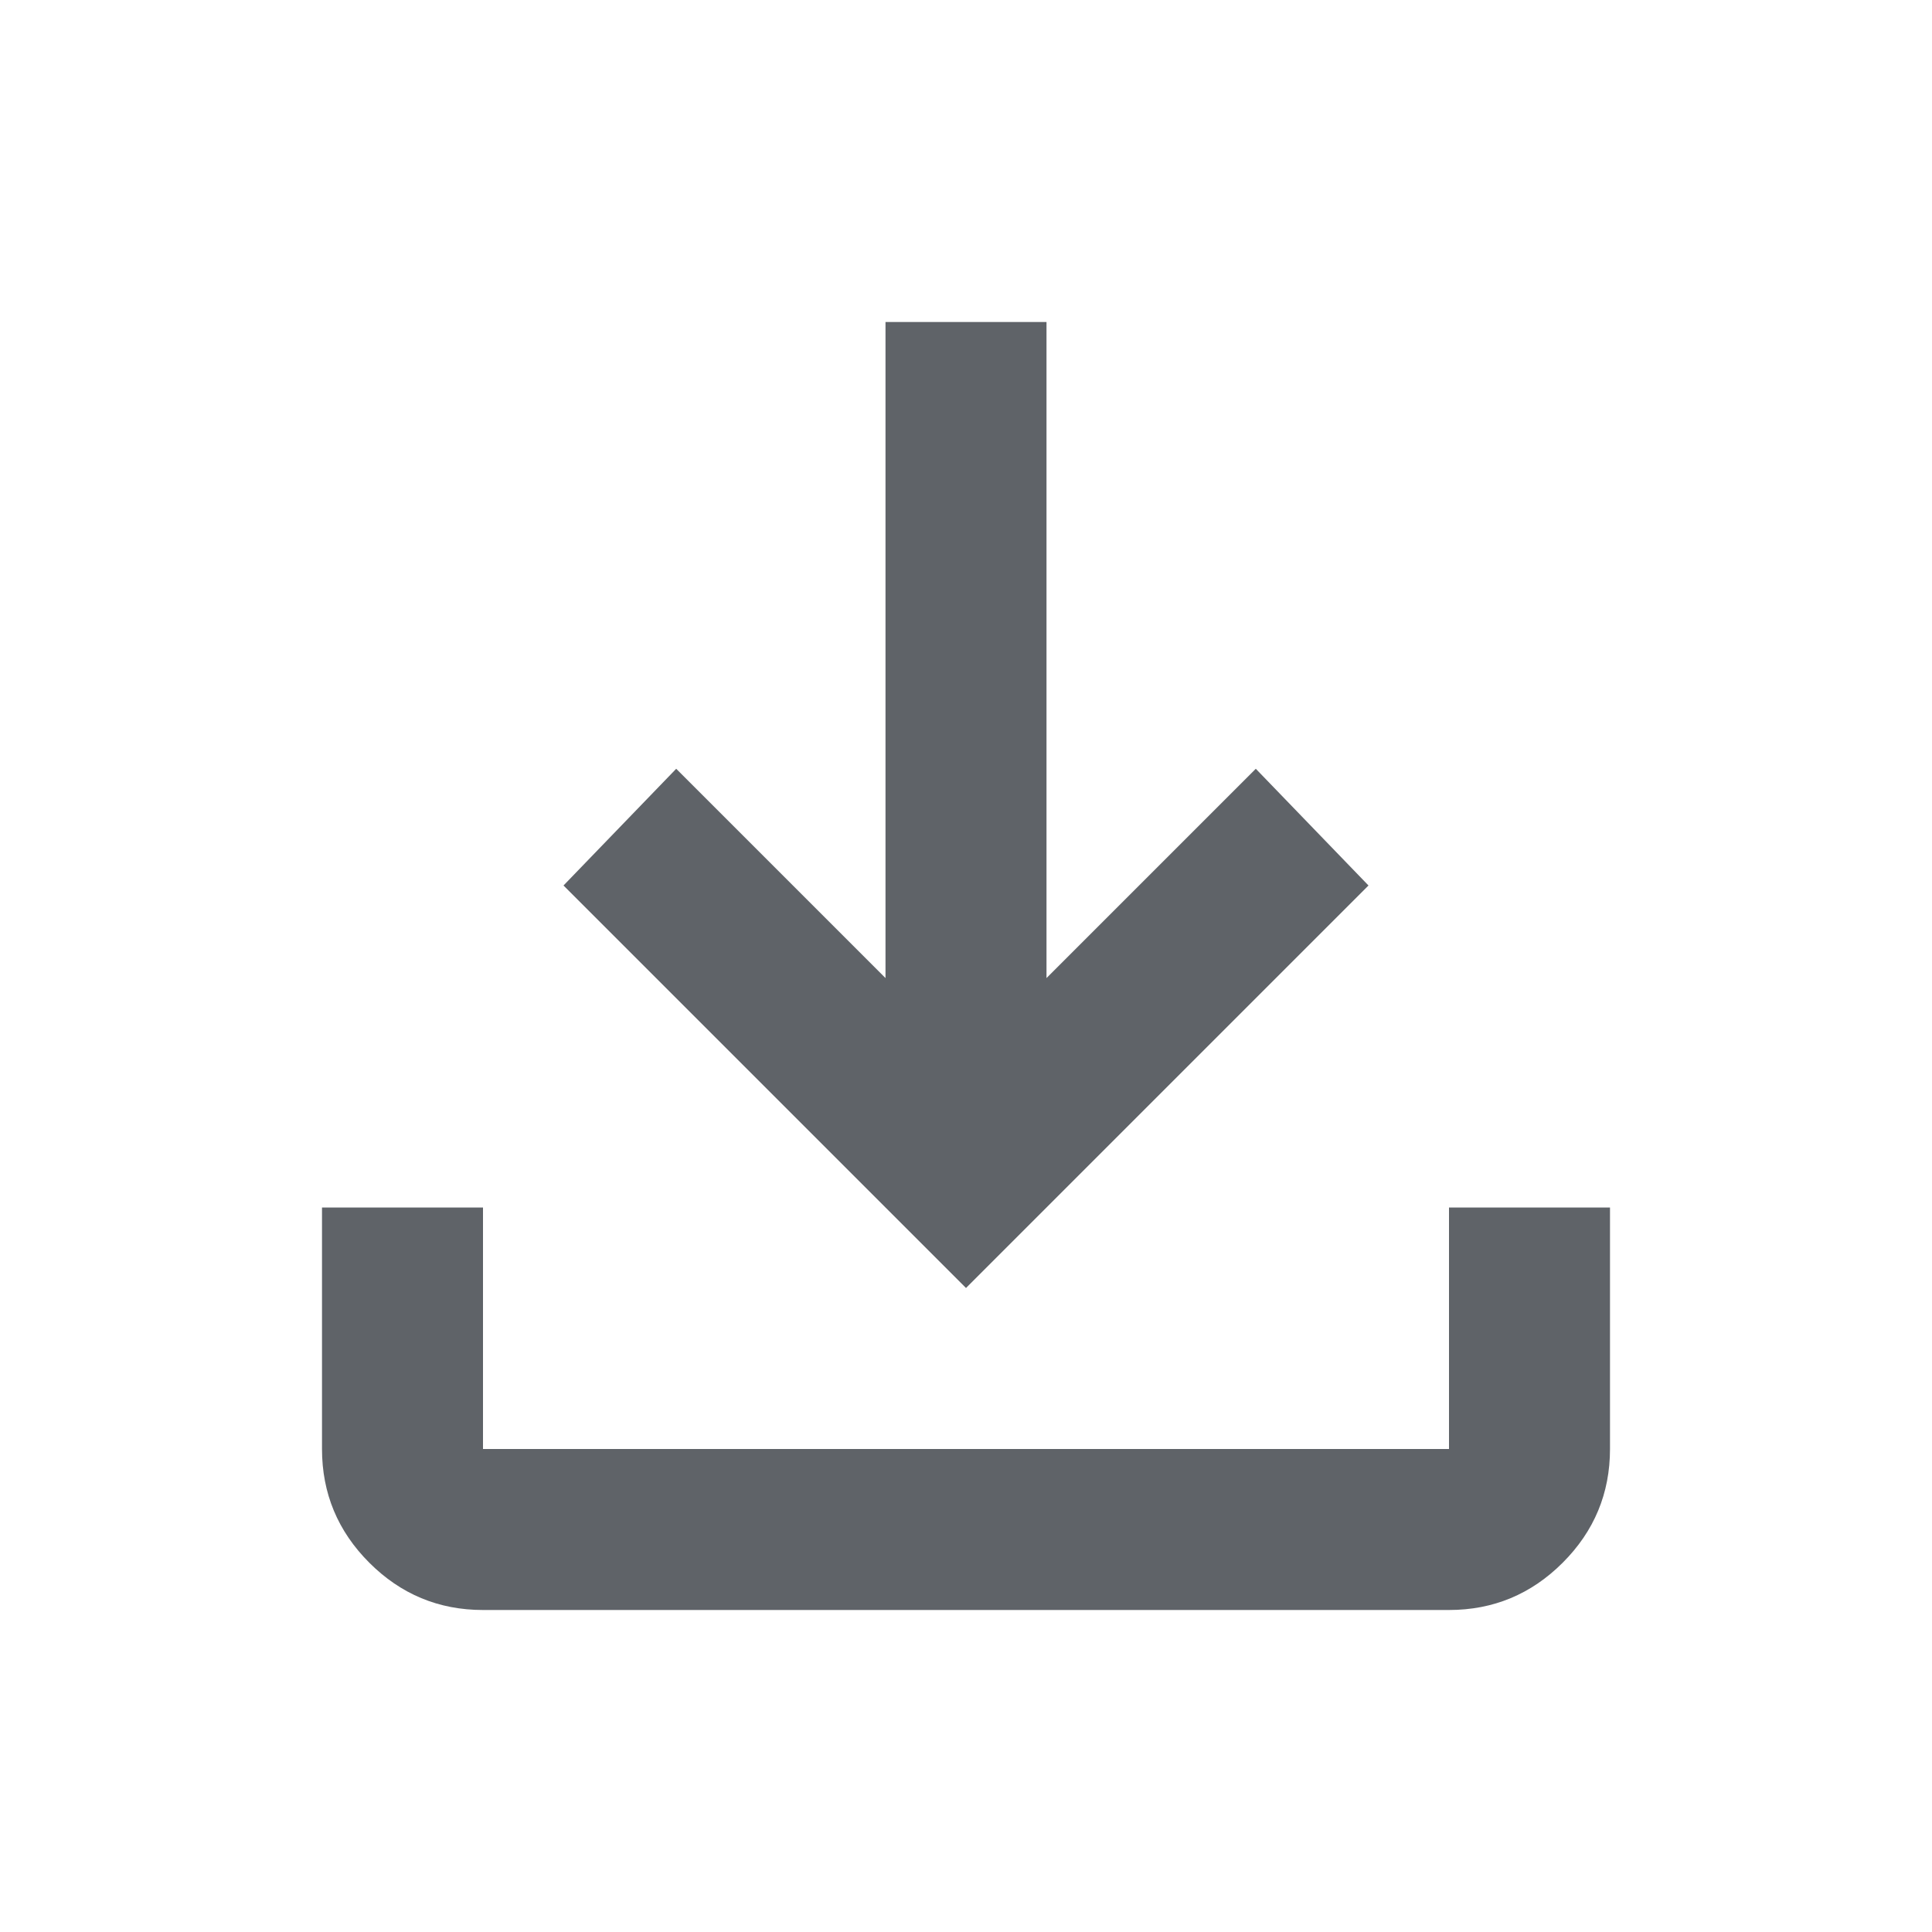
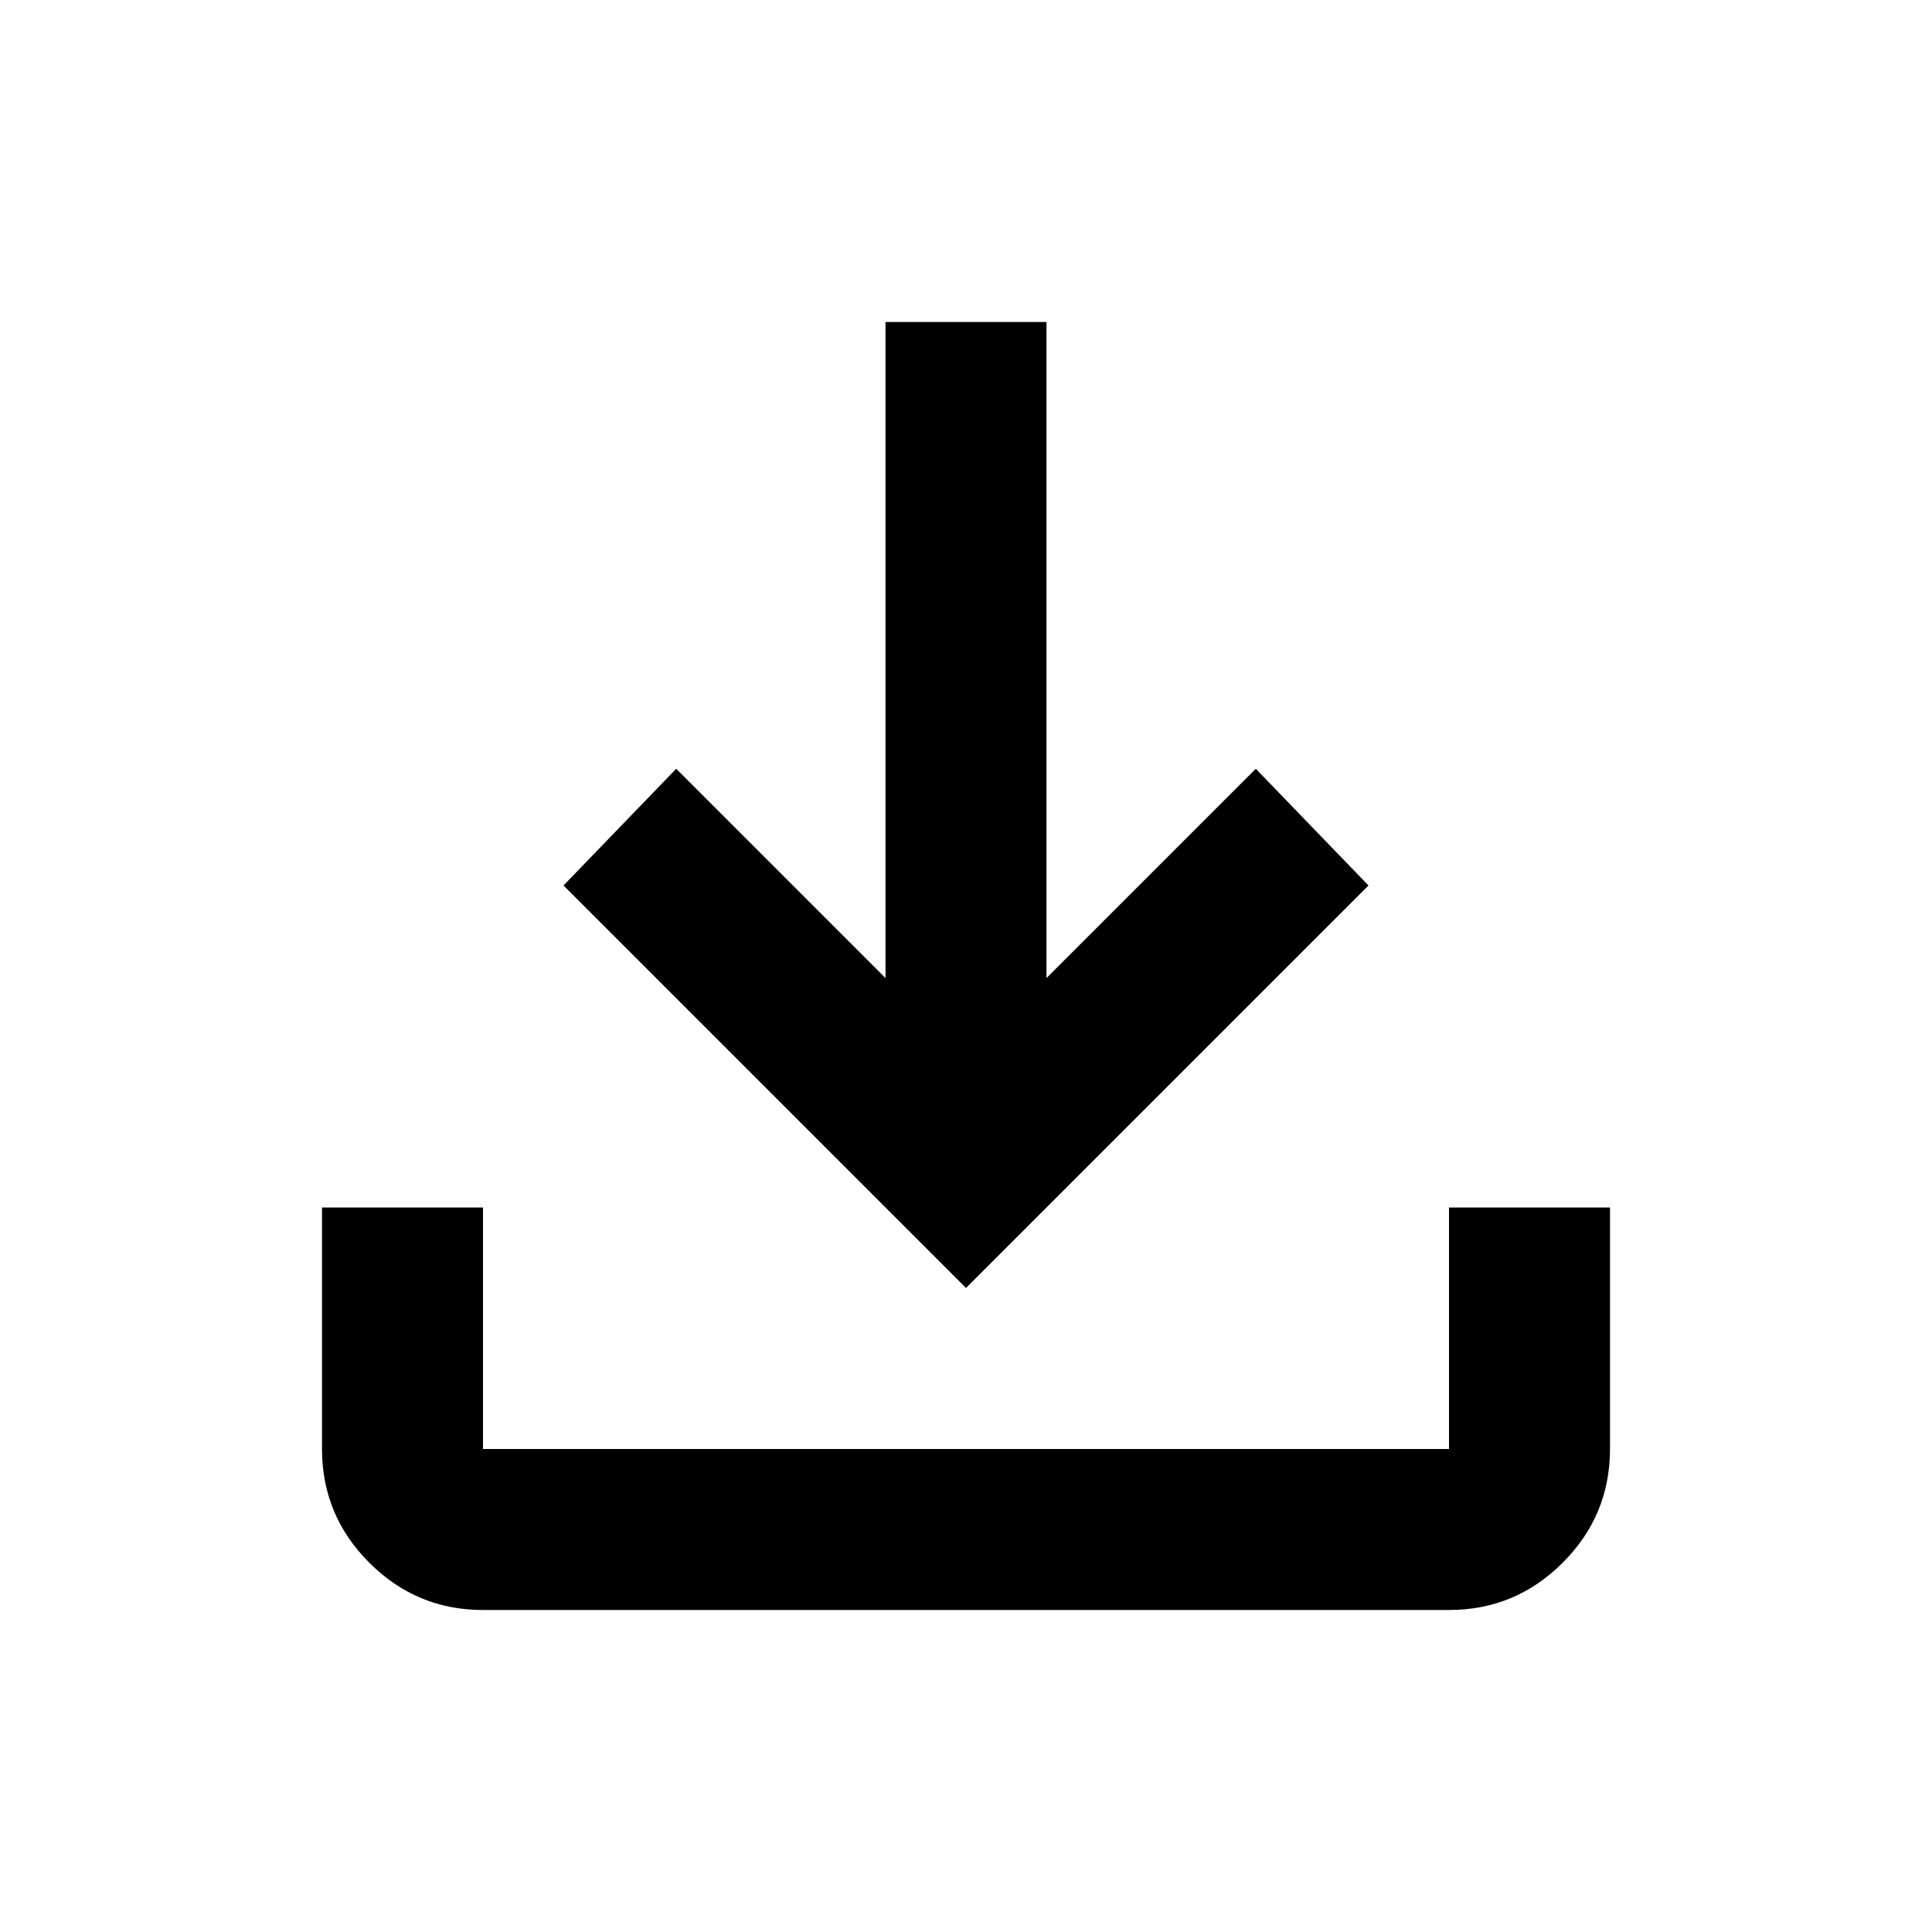
- <svg xmlns="http://www.w3.org/2000/svg" height="24px" viewBox="0 -960 960 960" width="24px" fill="#5f6368">
+ <svg xmlns="http://www.w3.org/2000/svg" height="24px" viewBox="0 -960 960 960" width="24px" fill="#000000">
  <path d="M480-320 280-520l56-58 104 104v-326h80v326l104-104 56 58-200 200ZM240-160q-33 0-56.5-23.5T160-240v-120h80v120h480v-120h80v120q0 33-23.5 56.5T720-160H240Z" />
</svg>
